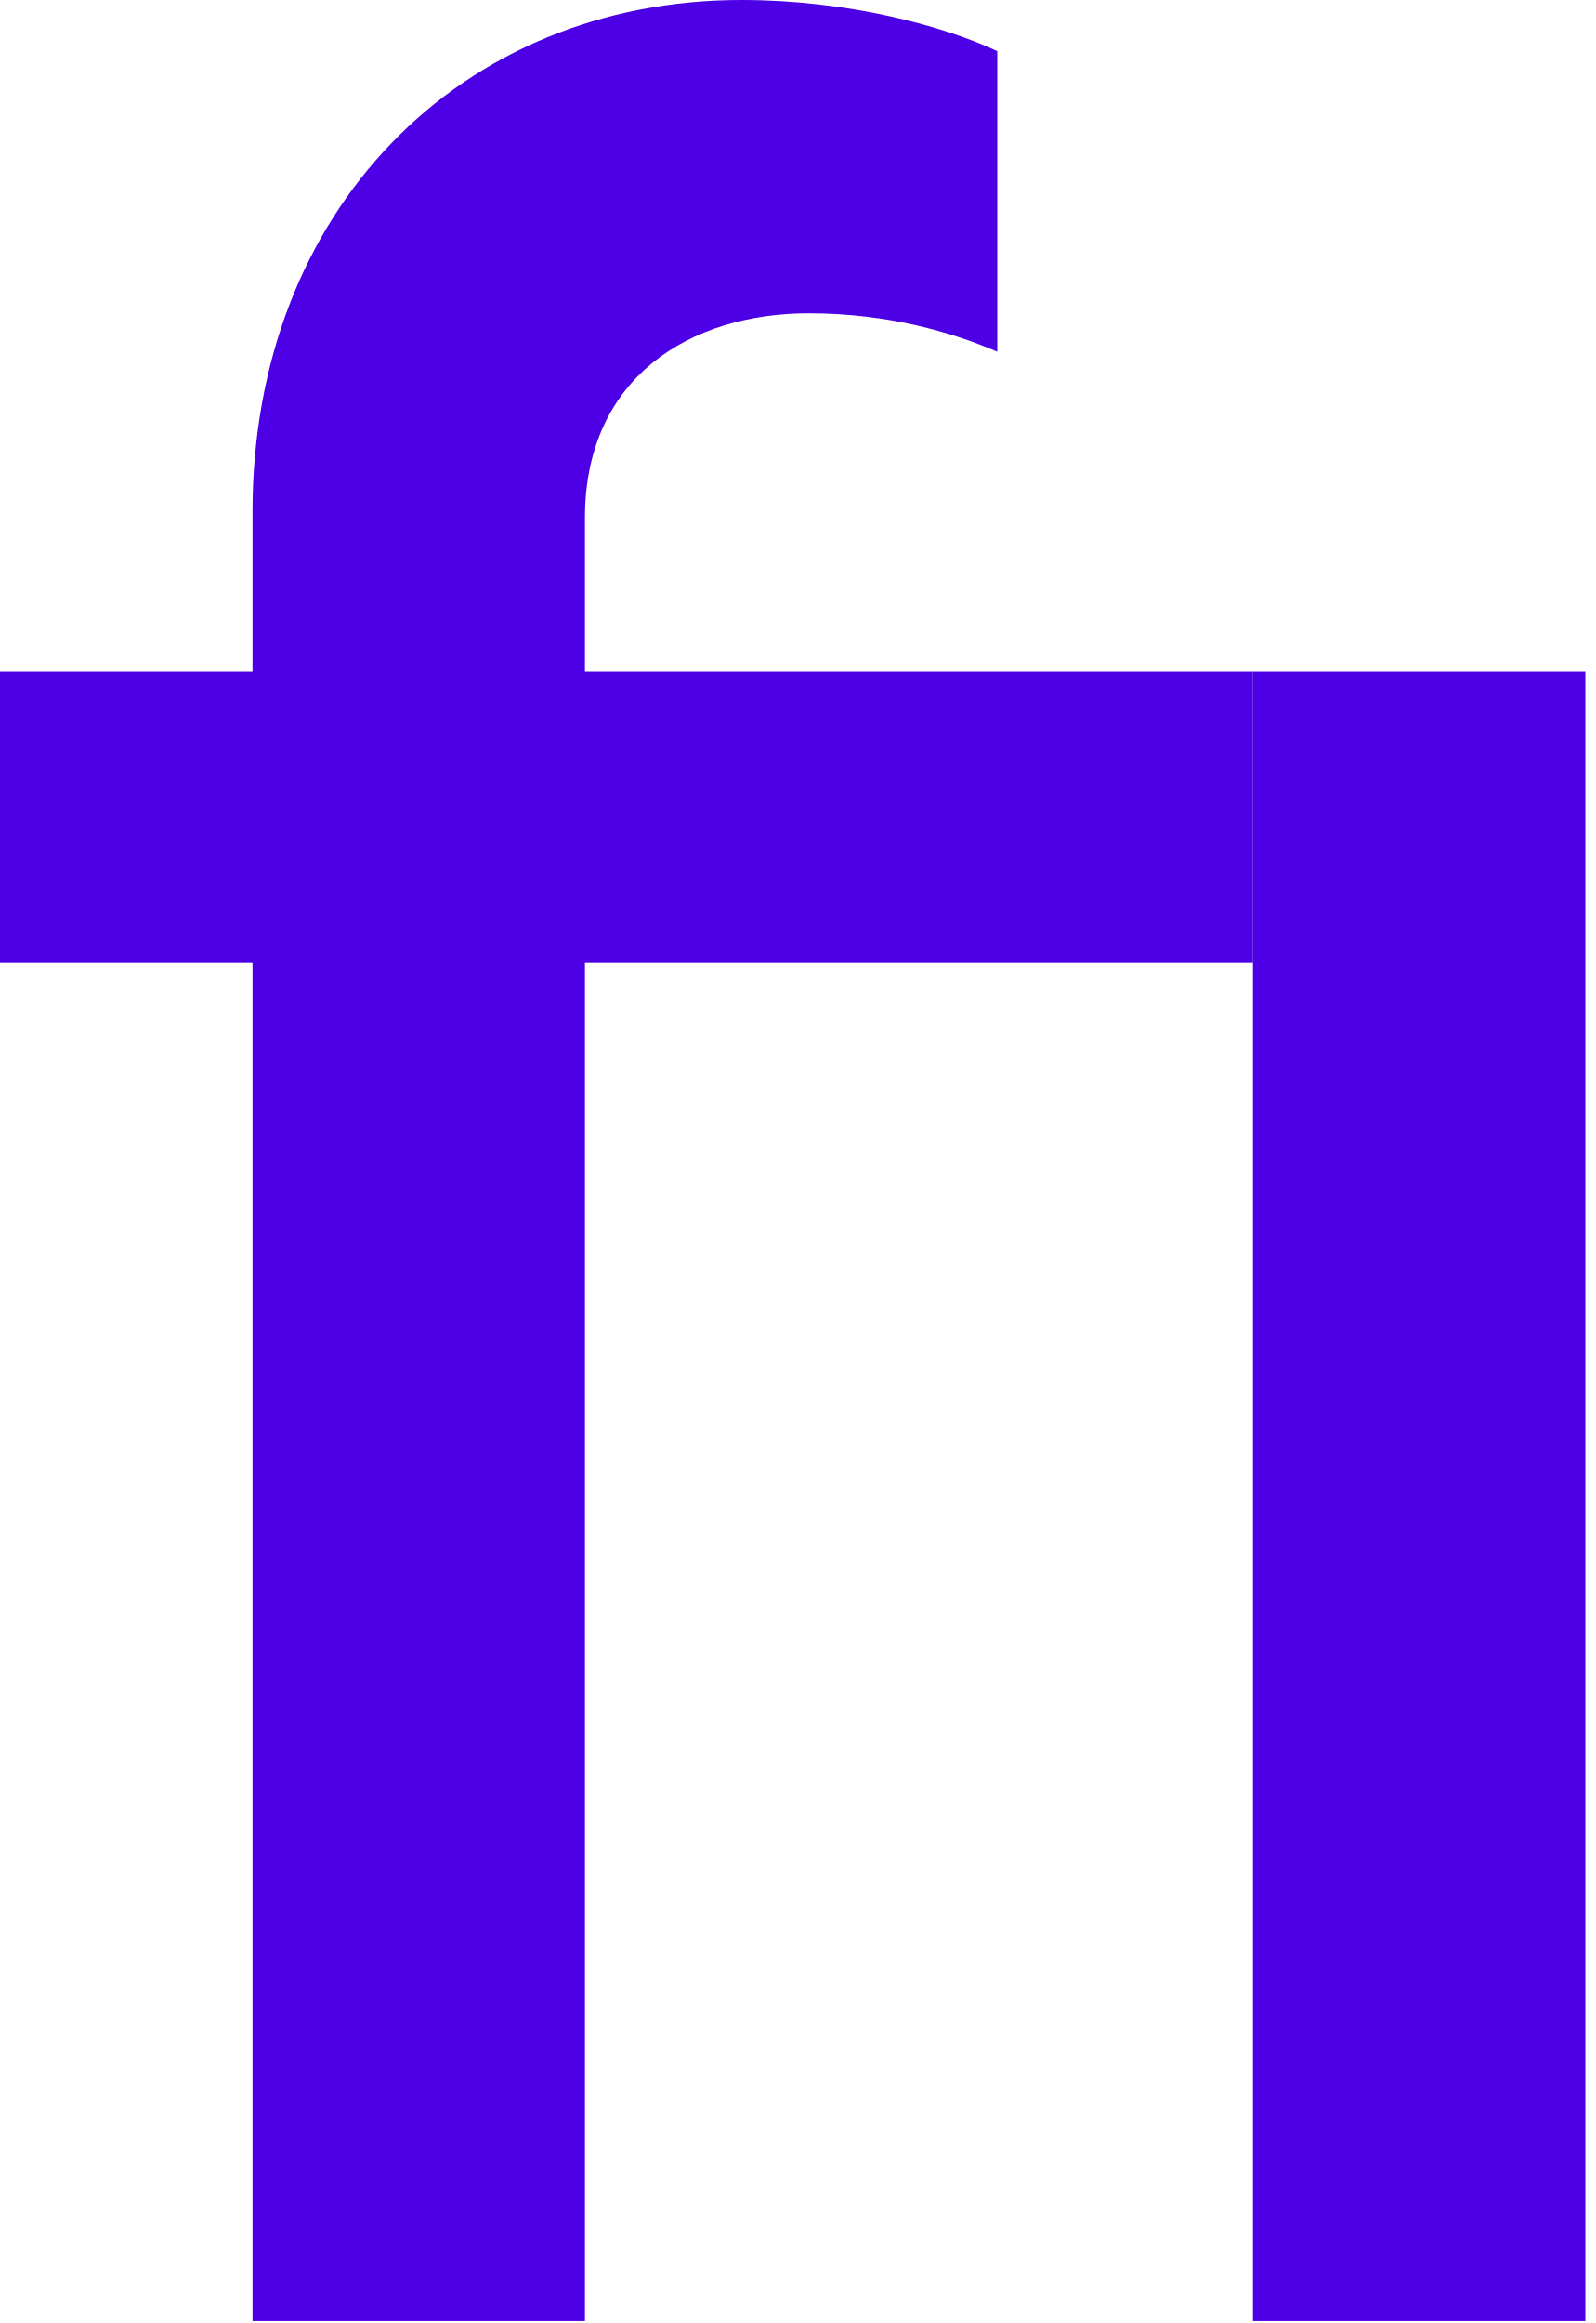
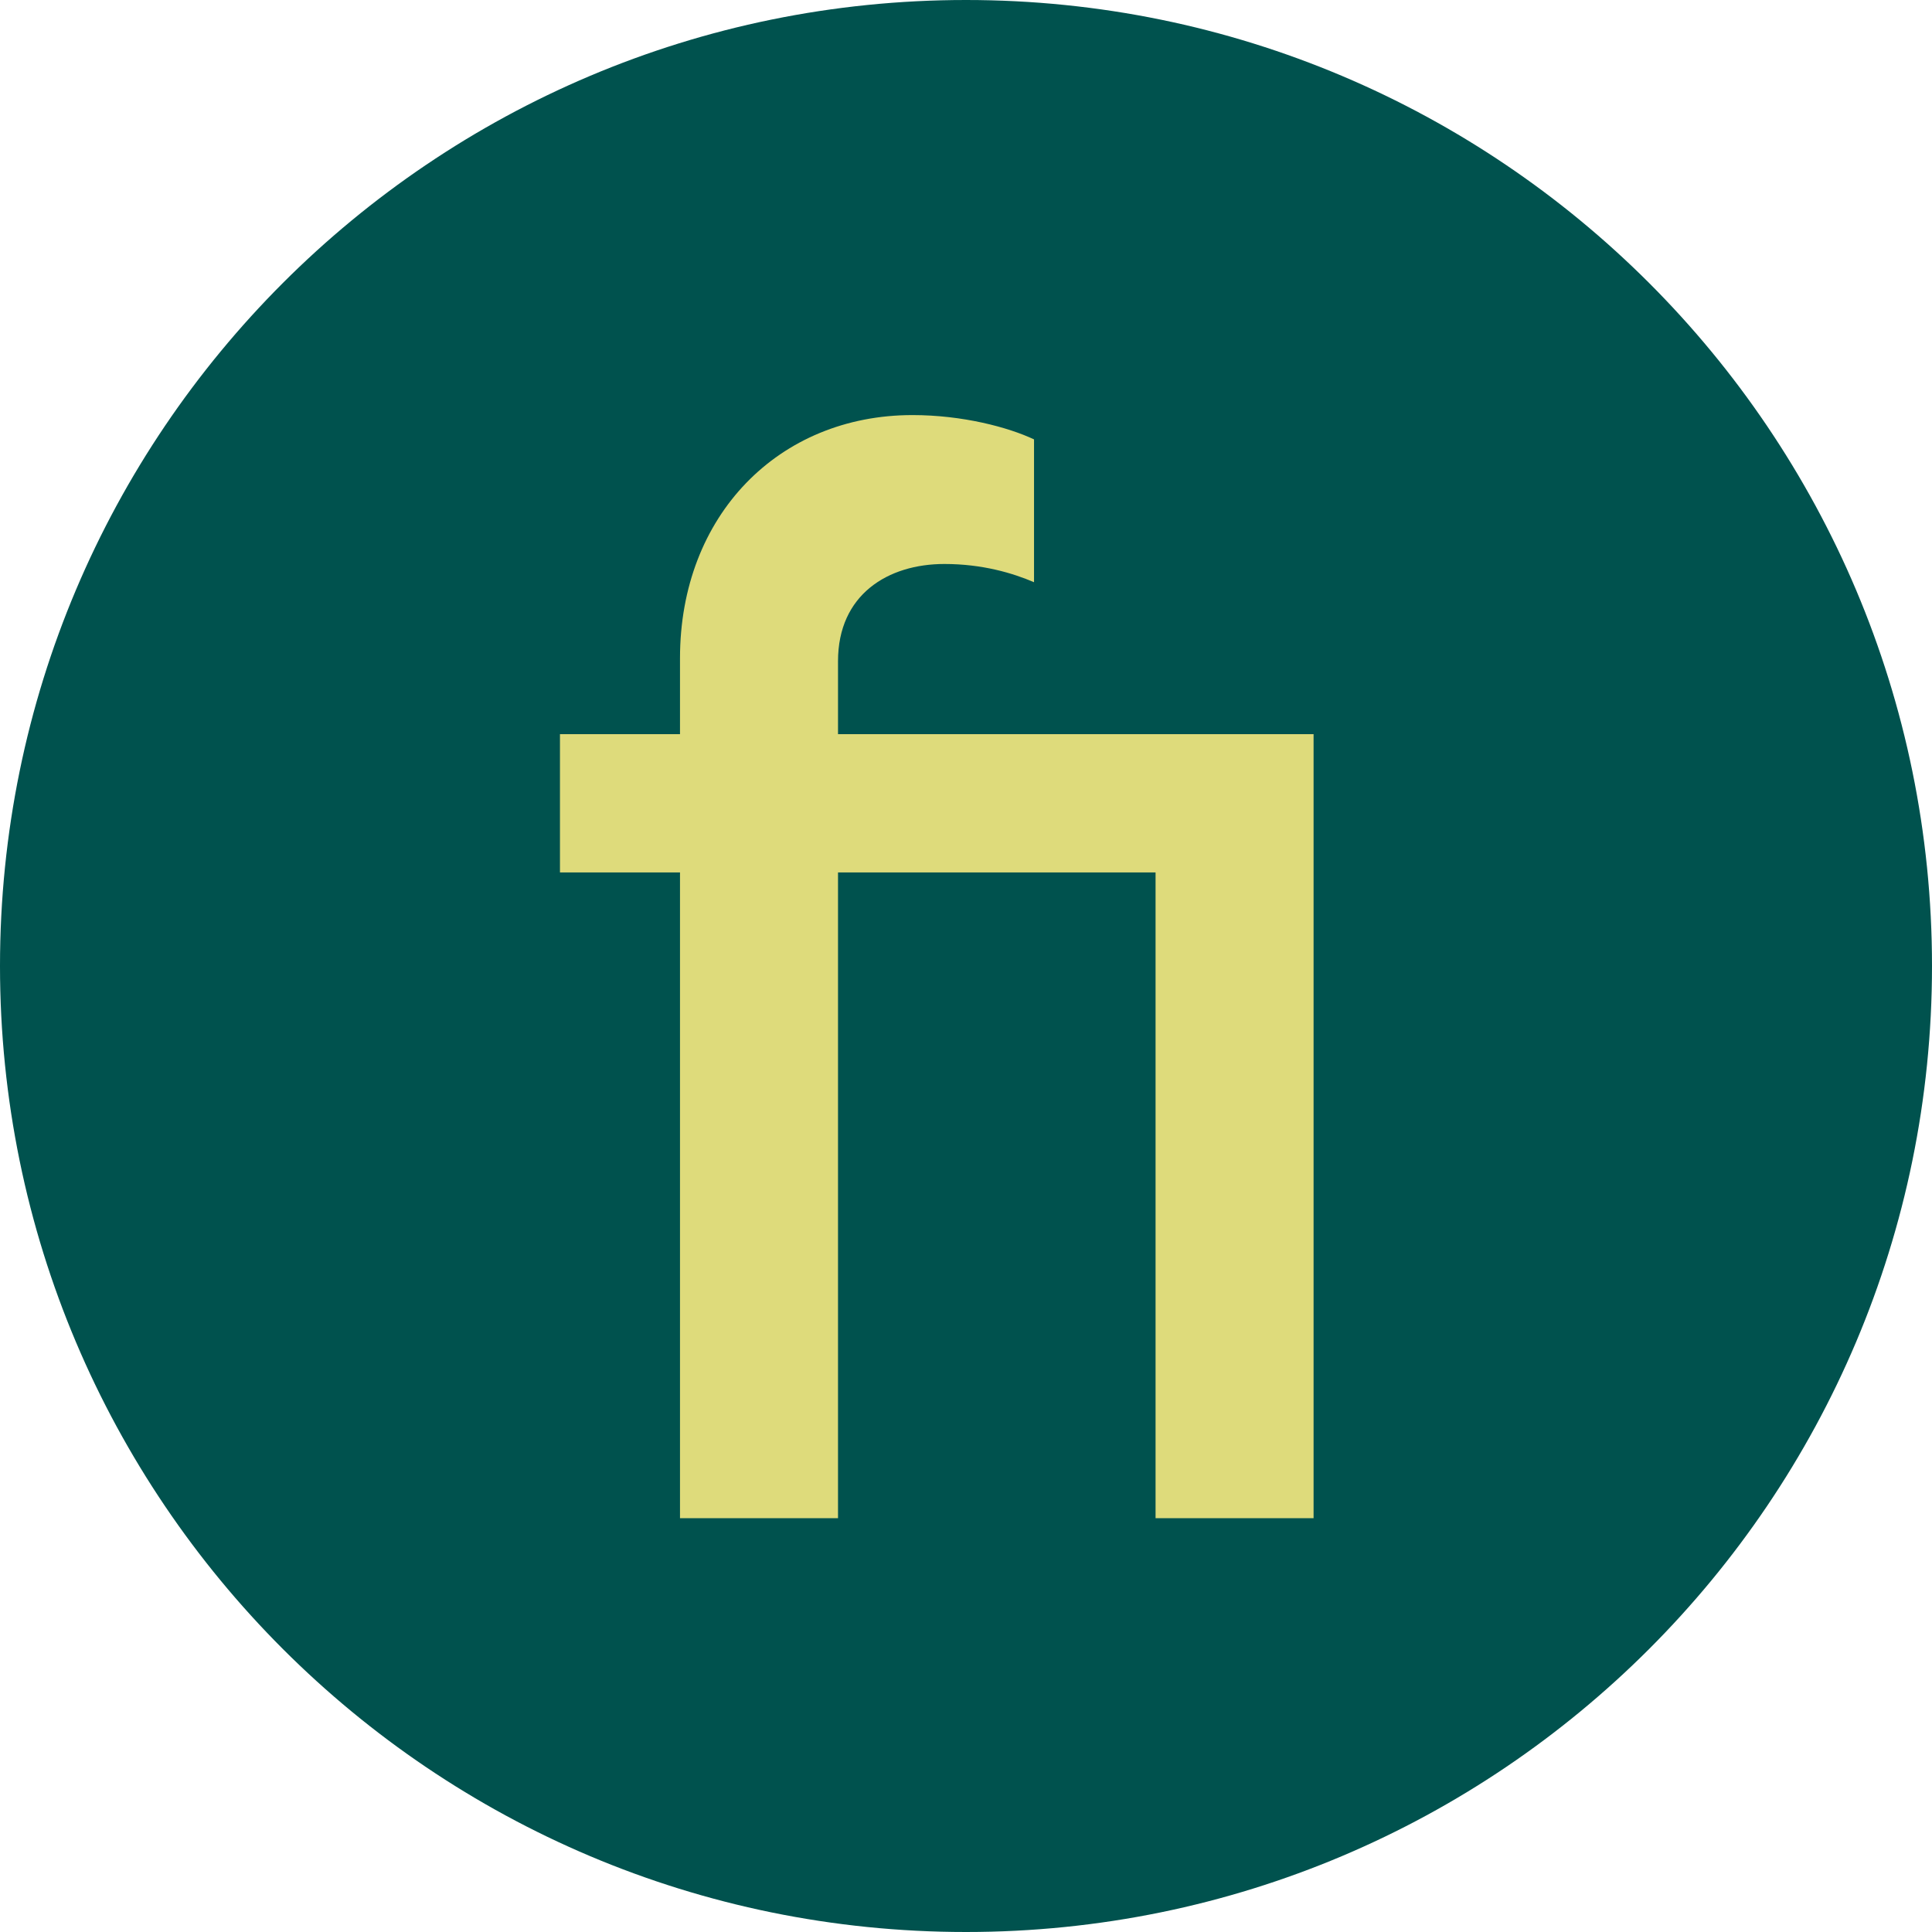
- <svg xmlns="http://www.w3.org/2000/svg" width="101" height="147" viewBox="0 0 101 147" fill="none">
-   <path d="M51.185 19.826C56.243 19.826 60.289 21.04 63.121 22.254V3.237C59.682 1.618 53.612 0 46.936 0C29.133 0 15.983 13.353 15.983 32.37L15.983 42.485H0L0 60.896H15.983L15.983 146.878H37.023L37.023 60.896H79.303L79.303 42.485H37.023V32.775C37.023 23.873 43.699 19.826 51.185 19.826Z" fill="#4D00E5" />
-   <path d="M100.343 42.485L79.303 42.485L79.303 146.878H100.343L100.343 42.485Z" fill="#4D00E5" />
+ <svg xmlns="http://www.w3.org/2000/svg" width="147" height="147" viewBox="0 0 147 147" fill="none">
+   <path fill="#00524E" d="M73.5 0A73.5 73.5 0 0 1 147 73.5 73.5 73.5 0 0 1 73.5 147 73.5 73.5 0 0 1 0 73.5 73.5 73.5 0 0 1 73.5 0z" />
+   <path d="M71.855 42.912c2.89 0 5.202.693 6.821 1.387V33.432c-1.966-.925-5.434-1.85-9.249-1.85-10.173 0-17.688 7.63-17.688 18.498v5.78h-9.133v10.52h9.133v49.134h12.023V66.38h24.161V55.86H63.762v-5.549c0-5.087 3.816-7.399 8.093-7.399ZM99.946 55.86H87.923v59.654h12.023V55.86Z" fill="#DEDB7B" />
</svg>
